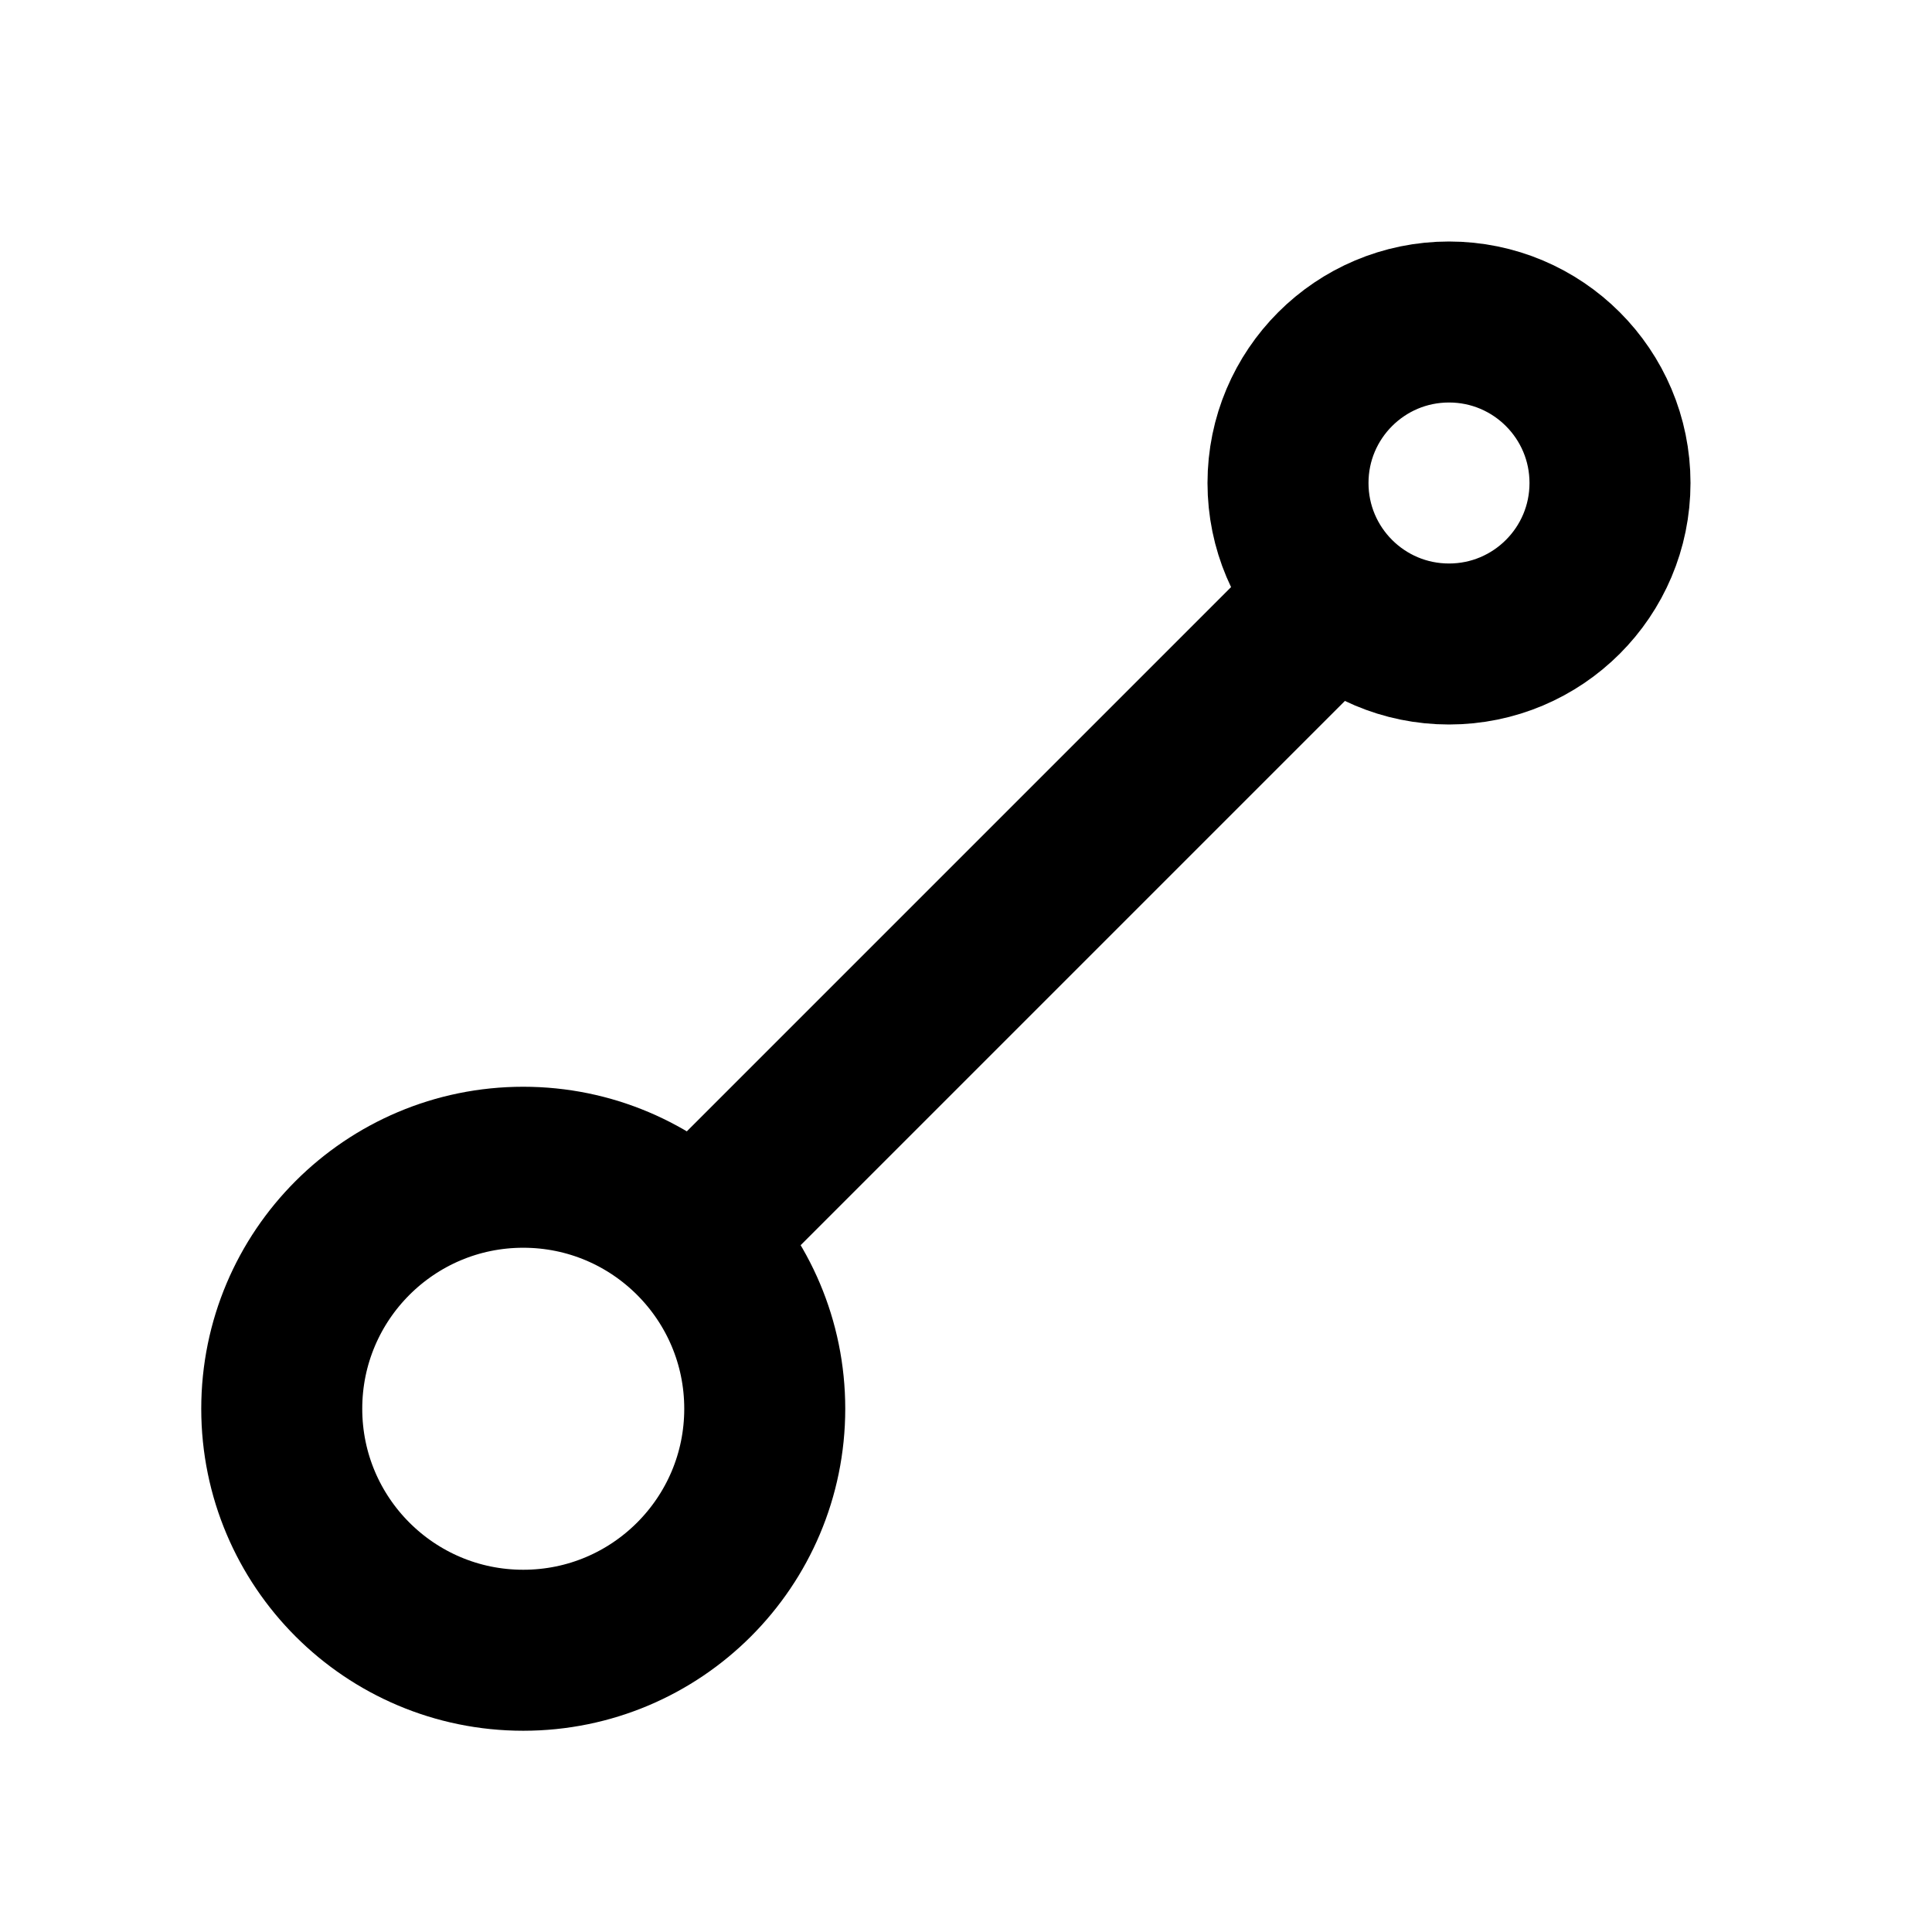
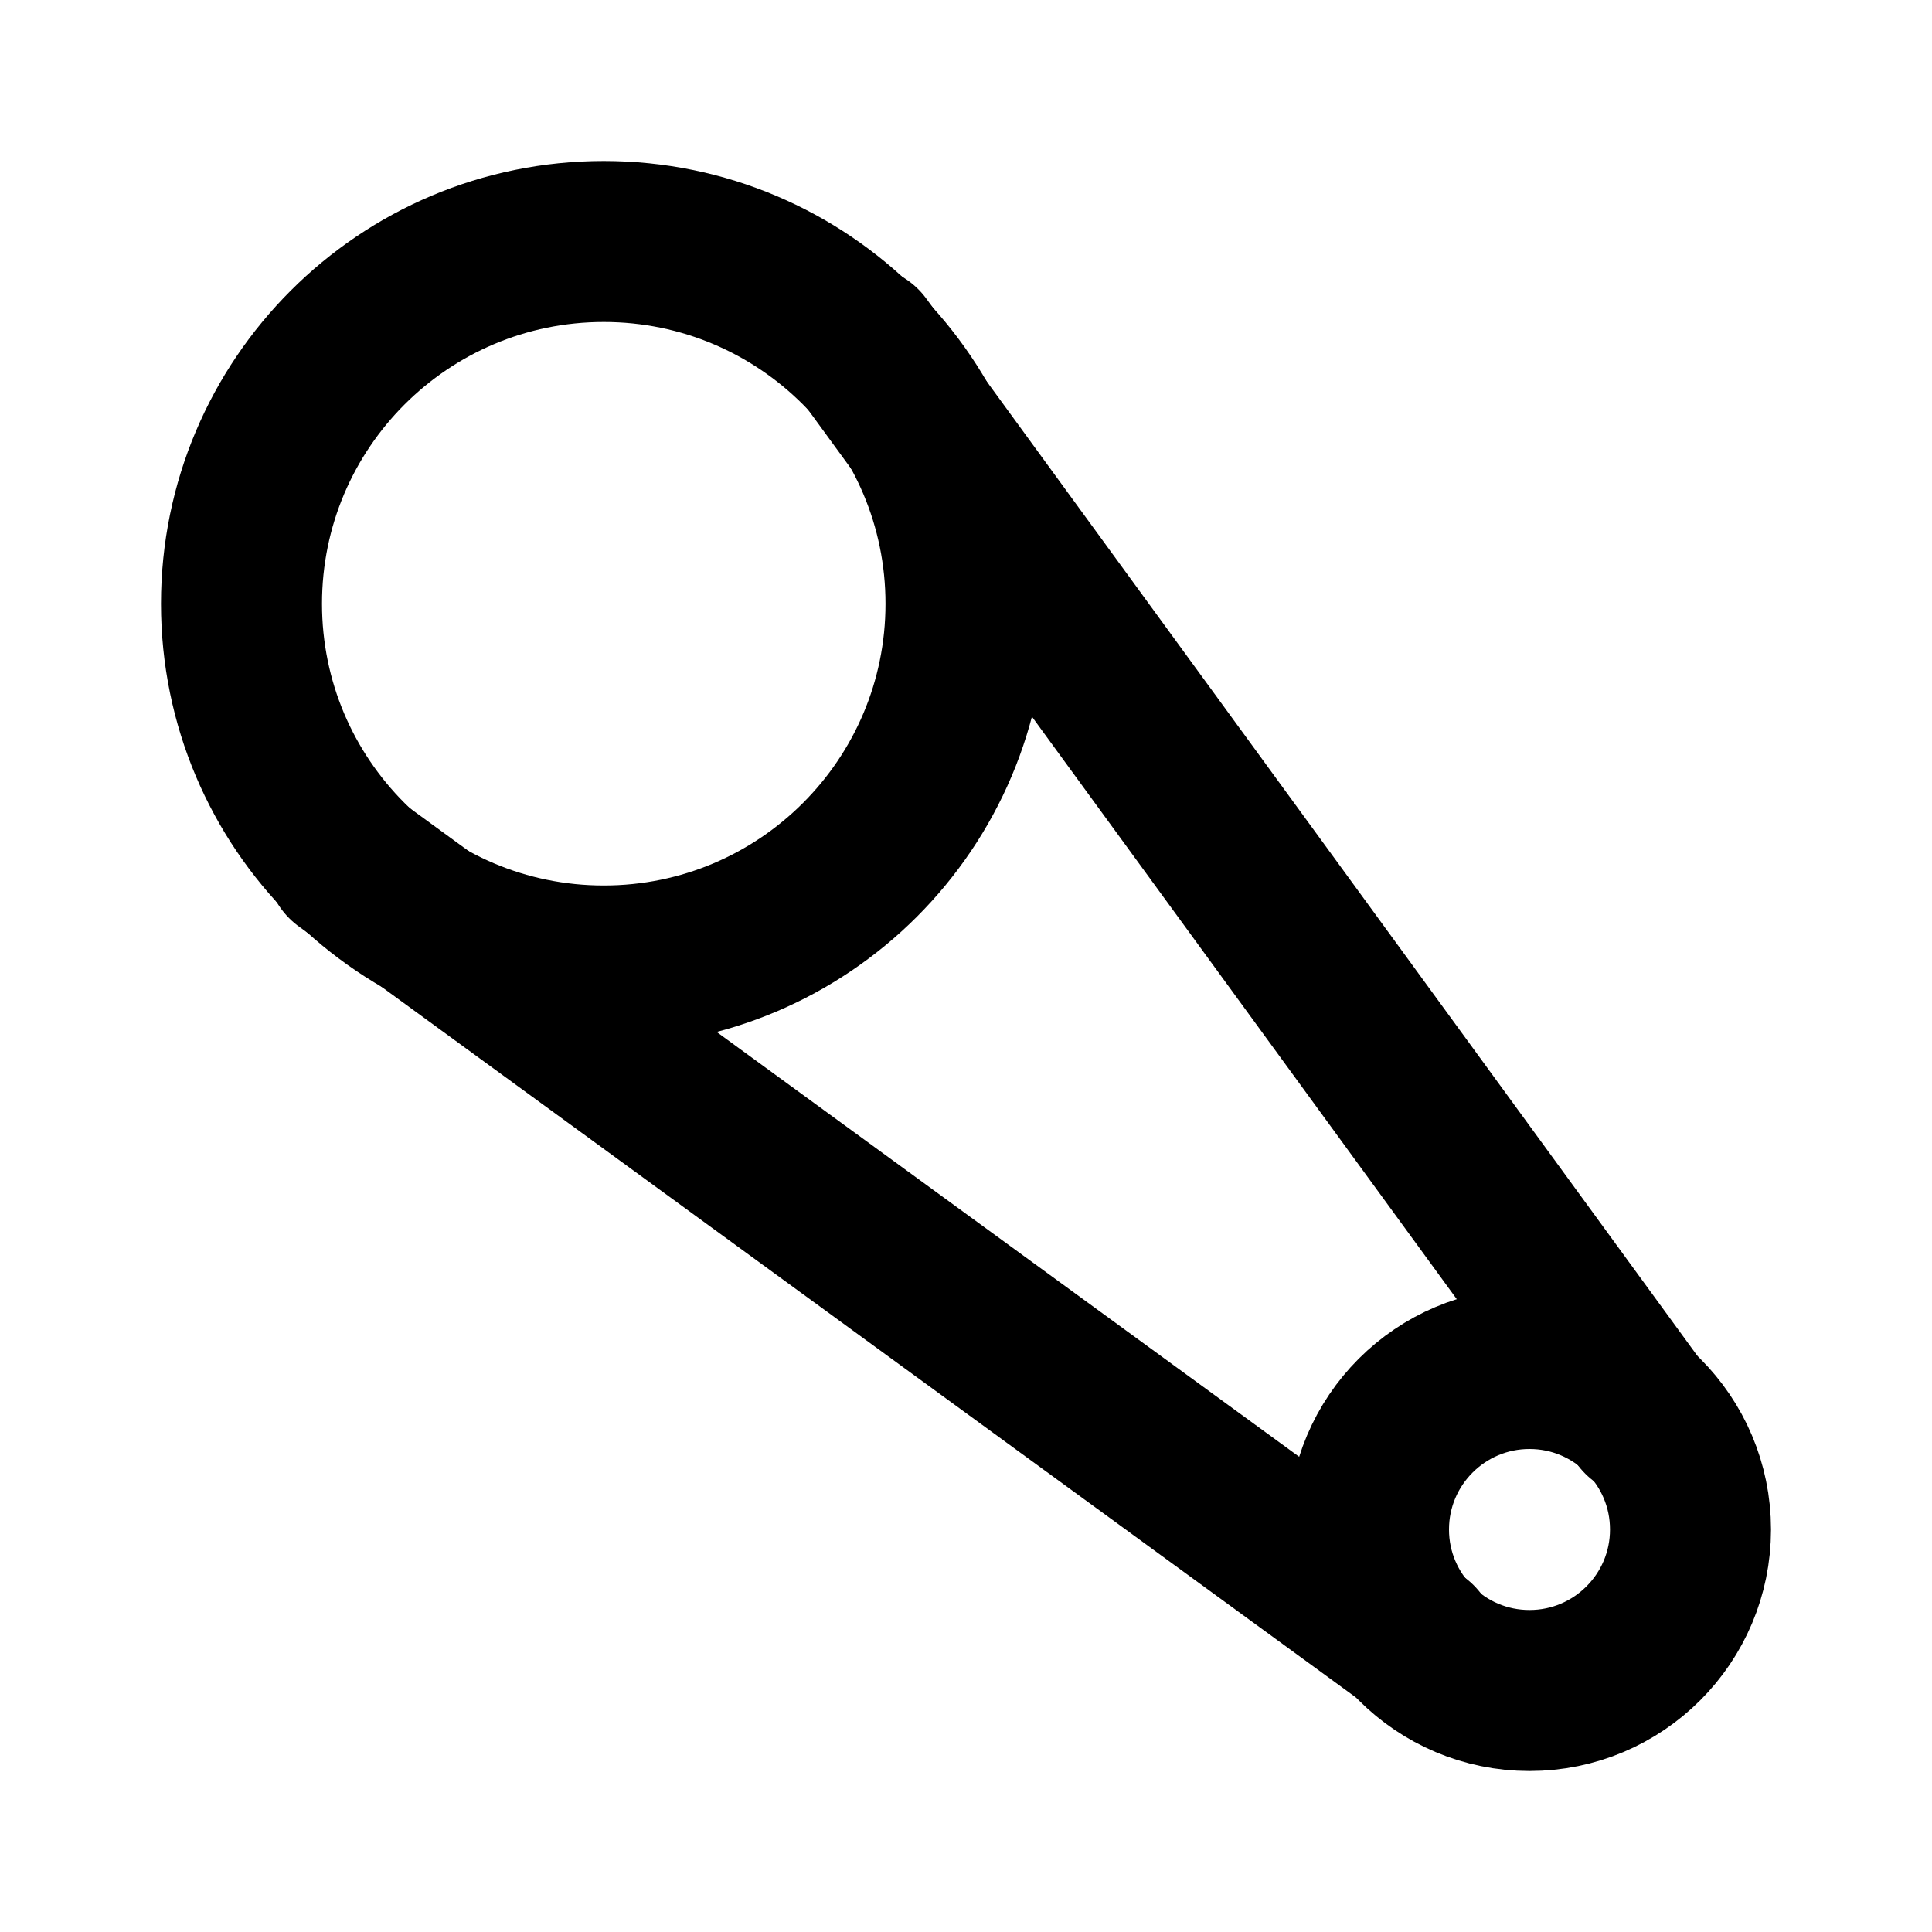
<svg xmlns="http://www.w3.org/2000/svg" width="24" height="24" viewBox="0 0 24 24" fill="none" stroke="#000000" stroke-width="2" stroke-linecap="round" stroke-linejoin="round">
-   <circle cx="6.5" cy="17.5" r="3" />
-   <circle cx="18" cy="6" r="2" />
-   <path d="M8.8 15.2L16.5 7.5" />
+   <circle cx="7.5" cy="7.5" r="4.5" />
+   <circle cx="19" cy="19" r="2" />
+   <path d="M10.7 4.3L20.4 17.6" />
+   <path d="M4.3 10.7L17.6 20.4" />
</svg>
